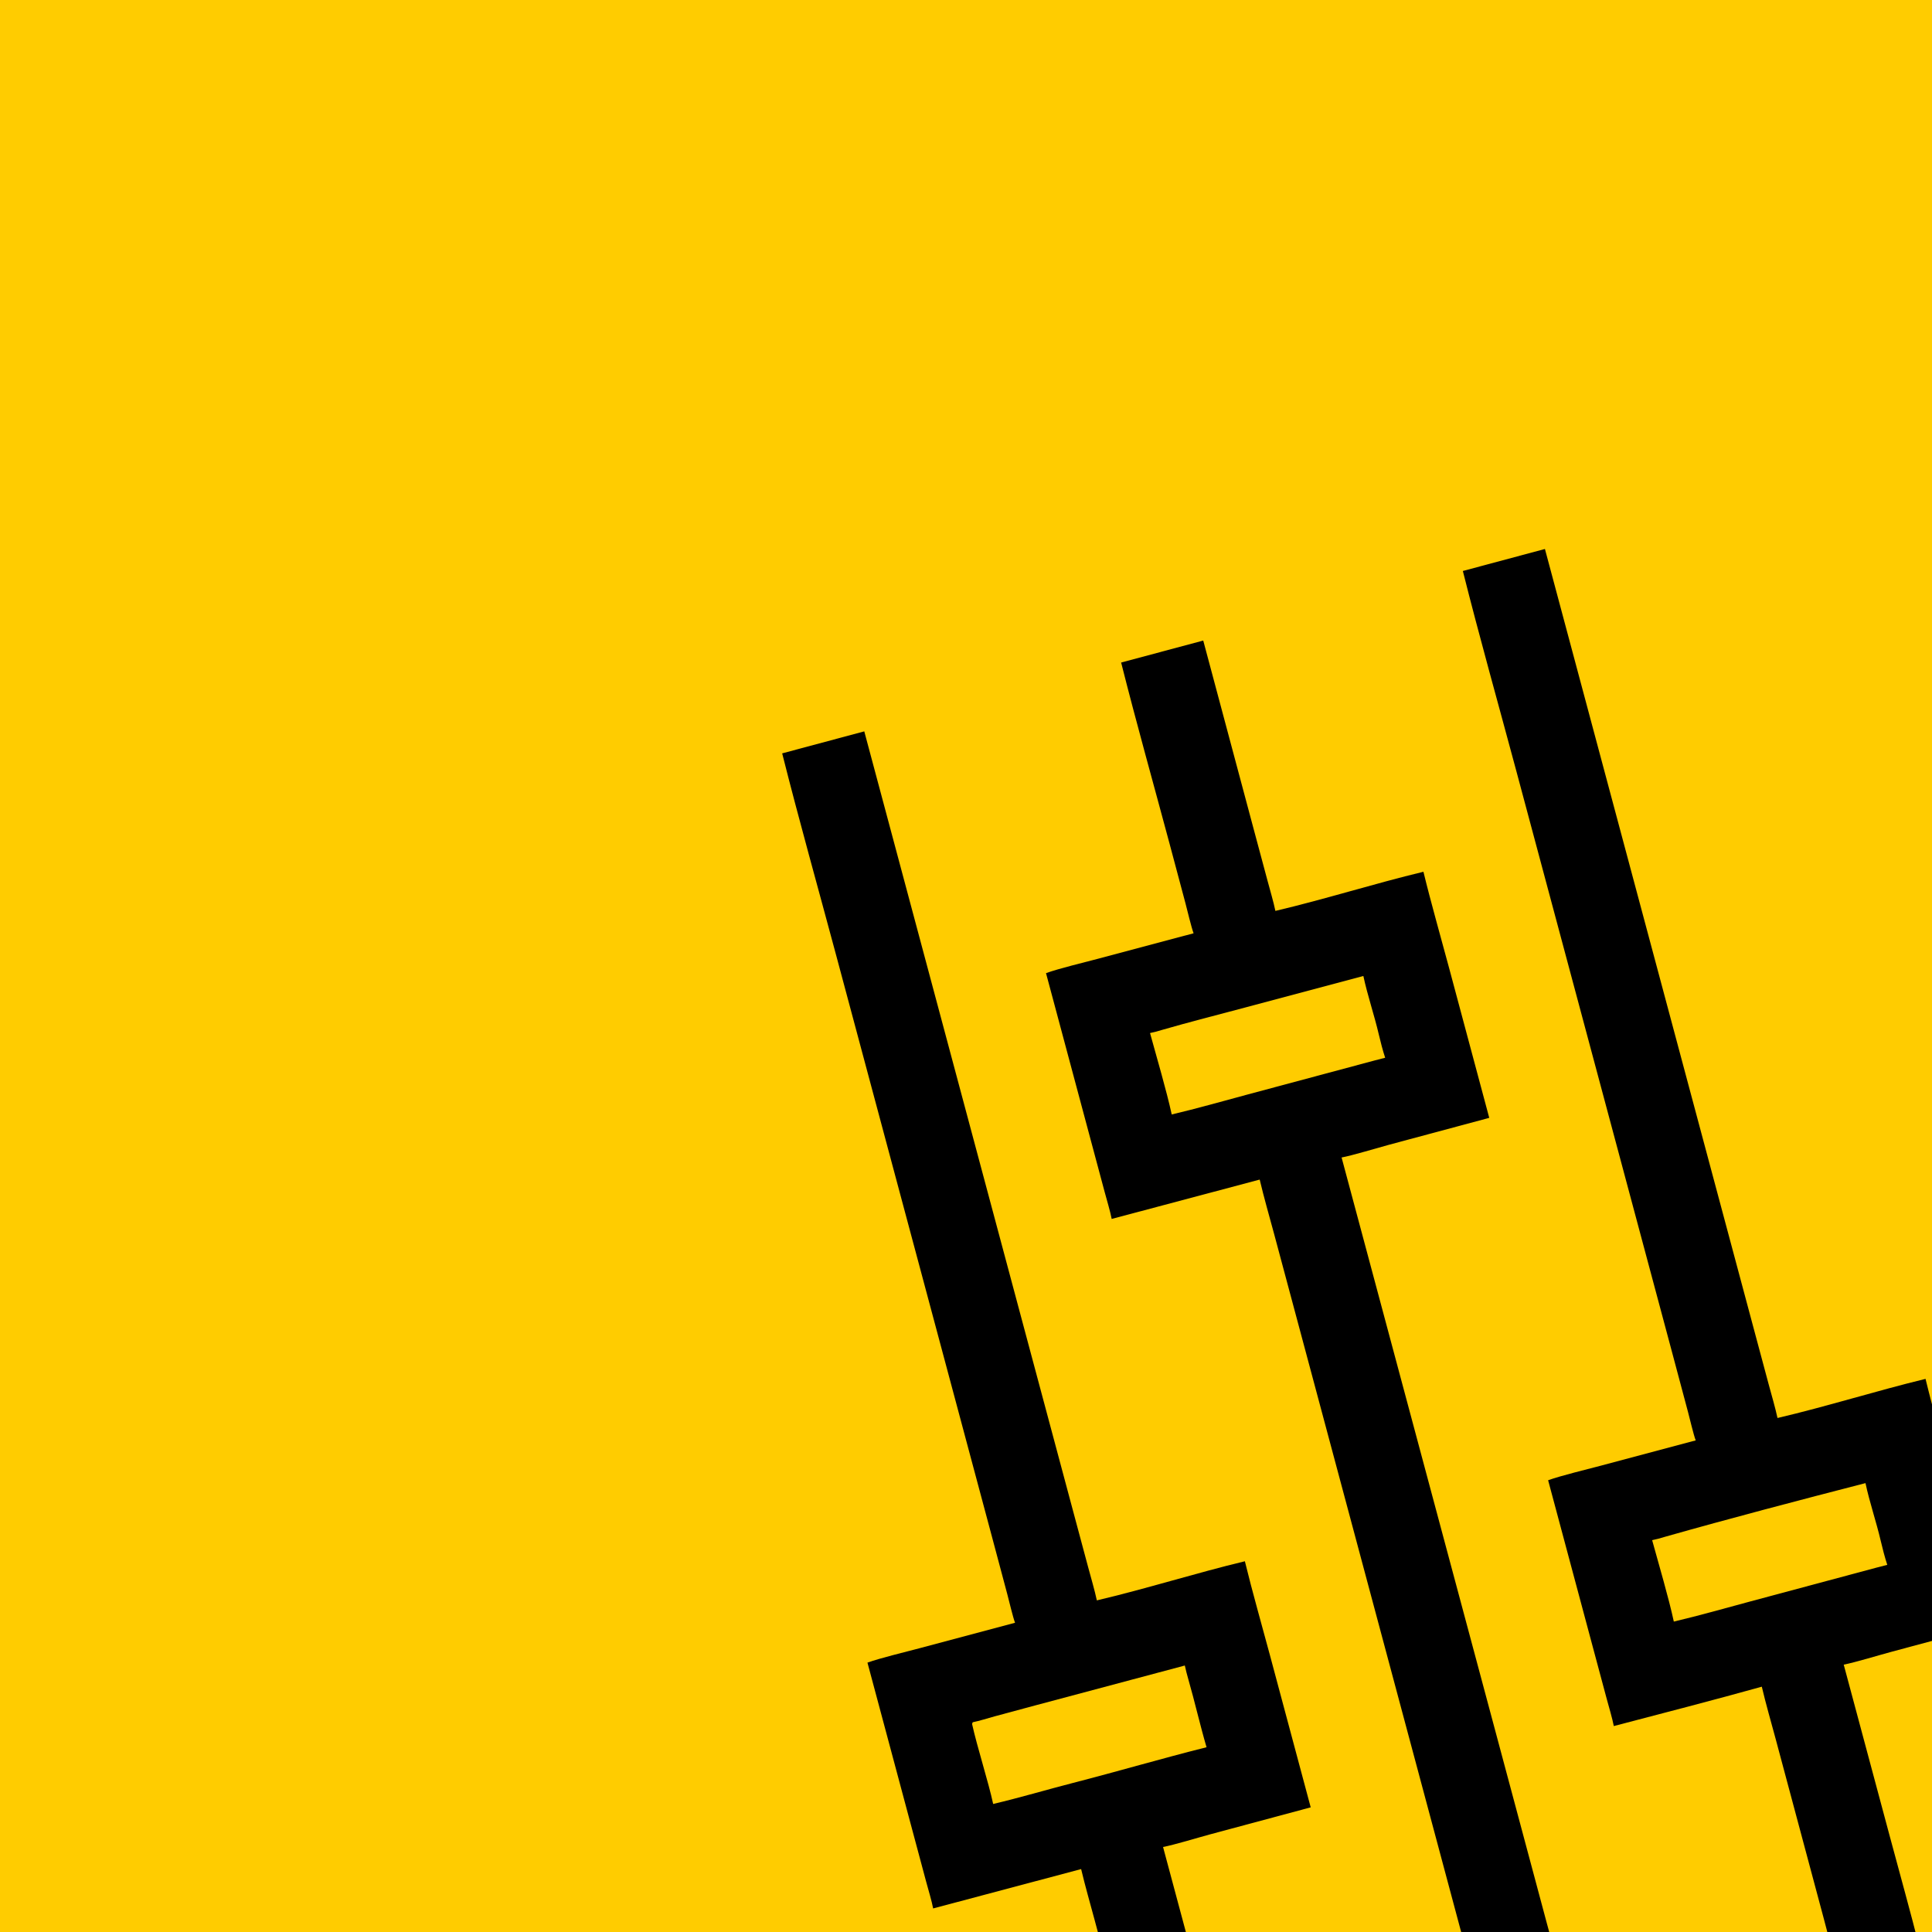
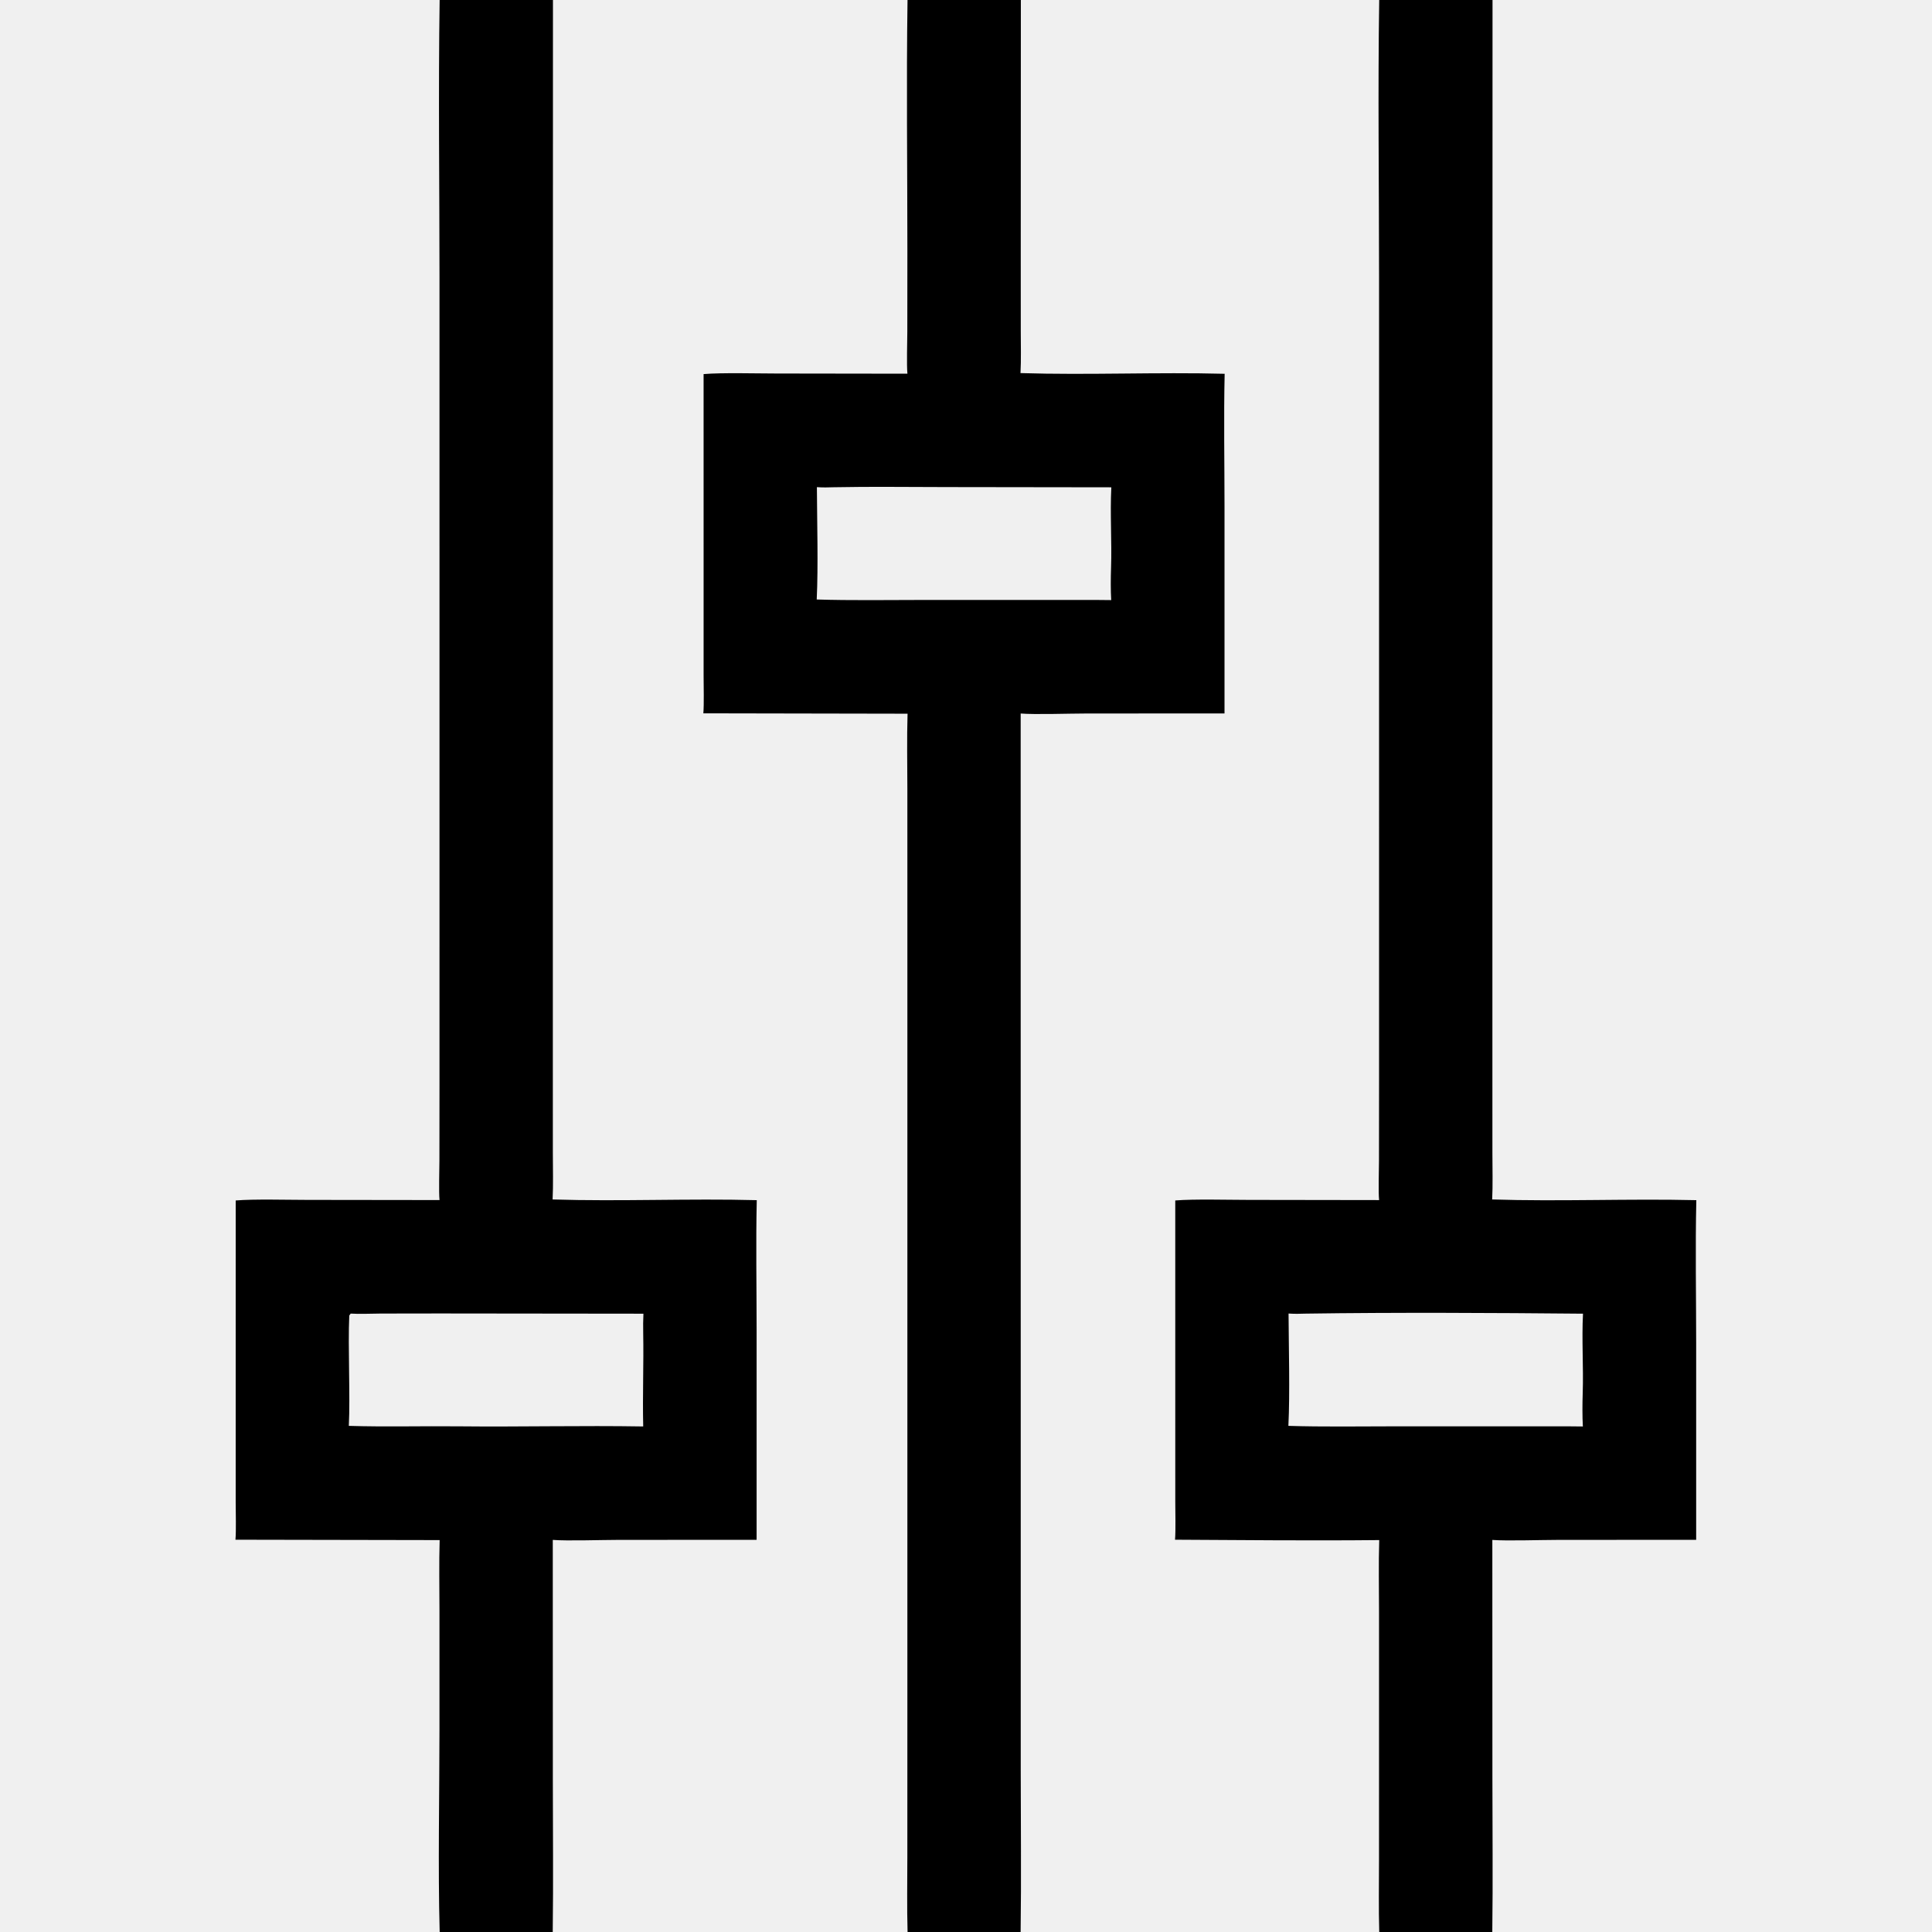
- <svg xmlns="http://www.w3.org/2000/svg" width="150" height="150" viewBox="0 0 150 150" fill="none">
-   <g clip-path="url(#clip0_230_5369)">
-     <rect width="150" height="150" fill="#FFCC00" />
-     <g clip-path="url(#clip1_230_5369)">
-       <path d="M113.575 44.331L119.948 42.623L132.404 89.14L136.124 103.023L137.329 107.515C137.547 108.326 137.833 109.291 138.005 110.093C141.815 109.203 145.685 107.981 149.498 107.056C150.143 109.705 150.957 112.532 151.665 115.177L154.609 126.162L146.813 128.256C145.877 128.507 144.001 129.08 143.146 129.241L146.713 142.537C147.489 145.435 148.316 148.39 149.052 151.294L142.694 152.997C142.304 151.701 141.952 150.28 141.599 148.964L139.661 141.728L137.857 134.994C137.503 133.678 137.094 132.27 136.786 130.954C133.033 132.001 129.07 133.021 125.295 134.011C125.194 133.459 124.893 132.45 124.742 131.887L123.652 127.824L120.196 114.926C121.226 114.556 123.19 114.089 124.308 113.79L131.655 111.832C131.485 111.391 131.198 110.155 131.057 109.628L129.819 104.99L125.778 89.907L117.732 59.879C116.358 54.755 114.865 49.463 113.575 44.331ZM128.272 119.578C128.789 121.473 129.553 124.029 129.955 125.899C131.912 125.44 133.971 124.851 135.918 124.329L145.695 121.709L146.528 121.495C146.337 120.917 146.157 120.219 146.017 119.62C145.672 118.141 145.149 116.627 144.836 115.149C139.767 116.456 134.266 117.899 129.235 119.326C128.882 119.433 128.633 119.506 128.272 119.578Z" fill="black" />
-       <path d="M60.728 58.491L67.102 56.783L79.53 103.193L83.261 117.119L84.477 121.651C84.698 122.475 84.984 123.439 85.159 124.254C88.97 123.36 92.844 122.129 96.652 121.216C97.23 123.593 97.962 126.135 98.597 128.508L101.763 140.322L93.963 142.416C93.037 142.665 91.144 143.243 90.299 143.399L93.92 156.896C94.679 159.729 95.485 162.615 96.206 165.454L89.847 167.157C88.772 163.545 87.762 159.426 86.778 155.751L84.995 149.099C84.646 147.801 84.246 146.415 83.939 145.115L72.449 148.171C72.345 147.604 72.065 146.686 71.906 146.092L70.81 142.003L67.349 129.086C68.341 128.727 70.28 128.266 71.366 127.975L78.808 125.992C78.642 125.559 78.346 124.297 78.208 123.78L76.99 119.216L72.974 104.224L64.917 74.159C63.532 68.992 62.033 63.667 60.728 58.491ZM77.109 140.06C79.184 139.571 81.237 138.958 83.302 138.427C86.763 137.539 90.212 136.522 93.676 135.655C93.166 133.917 92.765 132.128 92.263 130.385C92.163 130.035 92.065 129.665 91.989 129.31L80.531 132.366L77.221 133.258C76.734 133.391 75.994 133.625 75.521 133.716C75.504 133.76 75.488 133.803 75.471 133.846C75.87 135.655 76.744 138.353 77.109 140.06Z" fill="black" />
-       <path d="M87.045 51.44L93.419 49.732L97.236 64.002L98.405 68.359C98.599 69.085 98.871 70.002 99.021 70.722C102.832 69.828 106.706 68.598 110.515 67.684C111.108 70.124 111.858 72.73 112.51 75.164L115.625 86.79L107.826 88.884C106.912 89.13 104.99 89.715 104.161 89.867L115.418 131.86L120.083 149.273C120.893 152.295 121.757 155.375 122.523 158.402L116.164 160.106C115.753 158.733 115.376 157.214 115.003 155.822L112.937 148.109L106.759 125.049L100.83 102.92L98.92 95.796C98.551 94.428 98.124 92.952 97.803 91.582L86.311 94.638C86.212 94.096 85.913 93.096 85.765 92.544L84.676 88.481L81.212 75.554C82.213 75.192 84.209 74.716 85.302 74.424L92.67 72.46C92.495 71.998 92.179 70.659 92.035 70.114L90.802 65.496C89.559 60.857 88.216 56.085 87.045 51.44ZM89.288 80.206C89.809 82.118 90.561 84.636 90.972 86.527C92.918 86.071 94.965 85.486 96.902 84.966L106.711 82.338L107.544 82.123C107.36 81.568 107.187 80.899 107.052 80.323C106.702 78.817 106.173 77.282 105.851 75.777L96.629 78.235C94.531 78.797 92.326 79.352 90.252 79.953C89.9 80.06 89.649 80.134 89.288 80.206Z" fill="black" />
-     </g>
-   </g>
-   <defs>
-     <clipPath id="clip0_230_5369">
-       <rect width="150" height="150" fill="white" />
-     </clipPath>
-     <clipPath id="clip1_230_5369">
-       <rect width="112.5" height="112.5" fill="white" transform="translate(36 65.1171) rotate(-15)" />
-     </clipPath>
-   </defs>
+ <svg xmlns="http://www.w3.org/2000/svg" width="512" height="512" viewBox="0 0 512 512" fill="none">
+   <path d="M365.505 0H395.535L395.5 219.161V284.575L395.505 305.74C395.507 309.56 395.63 314.142 395.44 317.87C413.237 318.445 431.69 317.63 449.542 318.057C449.255 330.462 449.505 343.847 449.502 356.31V408.065L412.765 408.087C408.355 408.09 399.432 408.398 395.485 408.098L395.502 470.75C395.502 484.403 395.655 498.368 395.472 512H365.515C365.33 505.843 365.452 499.18 365.452 492.983L365.457 458.888V427.158C365.45 420.958 365.315 414.285 365.51 408.138C347.775 408.32 329.152 408.138 311.395 408.04C311.597 405.498 311.462 400.705 311.462 398.055L311.46 378.908L311.457 318.135C316.42 317.725 325.607 317.985 330.872 317.985L365.475 318.035C365.25 315.895 365.442 310.125 365.445 307.64L365.465 285.795L365.467 214.729L365.465 73.245C365.462 49.103 365.132 24.079 365.505 0ZM341.48 348.1C341.522 357.04 341.867 369.175 341.435 377.87C350.577 378.157 360.32 377.995 369.497 377.992H415.562L419.475 378.03C419.317 375.267 419.347 371.985 419.437 369.188C419.665 362.278 419.15 355.01 419.512 348.14C395.69 347.918 369.81 347.78 346.012 348.125C344.332 348.18 343.152 348.21 341.48 348.1Z" fill="black" />
+   <path d="M116.509 0H146.539L146.507 218.658L146.509 284.272L146.512 305.628C146.514 309.508 146.637 314.085 146.445 317.872C164.254 318.43 182.736 317.582 200.55 318.057C200.292 329.185 200.512 341.222 200.511 352.402L200.51 408.065L163.756 408.085C159.393 408.09 150.388 408.397 146.492 408.09L146.509 471.688C146.509 485.035 146.654 498.672 146.479 512H116.518C116.048 494.855 116.461 475.555 116.464 458.242L116.462 426.9C116.454 420.78 116.33 414.22 116.514 408.14L62.399 408.04C62.611 405.428 62.461 401.06 62.461 398.263L62.46 378.995L62.463 318.138C67.245 317.728 76.31 317.985 81.427 317.985L116.48 318.03C116.259 315.932 116.445 310.038 116.449 307.6L116.47 286.103L116.472 215.467L116.47 73.811C116.468 49.464 116.149 24.291 116.509 0ZM92.441 377.872C102.138 378.17 111.885 377.892 121.588 377.992C137.848 378.162 154.207 377.755 170.457 378.025C170.266 369.782 170.607 361.445 170.455 353.193C170.425 351.538 170.432 349.795 170.515 348.142L116.548 348.082L100.943 348.105C98.65 348.115 95.119 348.272 92.931 348.115C92.807 348.287 92.683 348.458 92.559 348.63C92.183 357.053 92.846 369.94 92.441 377.872Z" fill="black" />
+   <path d="M240.505 0H270.538L270.51 67.23L270.515 87.76C270.515 91.181 270.63 95.532 270.44 98.873C288.248 99.43 306.728 98.59 324.545 99.058C324.283 110.482 324.508 122.819 324.508 134.29V189.065L287.755 189.086C283.448 189.09 274.31 189.399 270.488 189.09L270.505 386.953V468.995C270.505 483.232 270.675 497.792 270.475 512H240.516C240.328 505.48 240.456 498.36 240.457 491.802L240.463 455.46L240.466 346.81L240.466 242.546L240.461 208.981C240.453 202.53 240.313 195.54 240.514 189.139L186.396 189.038C186.599 186.538 186.465 181.79 186.464 179.187L186.463 160.046L186.46 99.138C191.288 98.723 200.624 98.986 205.773 98.985L240.476 99.034C240.248 96.796 240.439 90.536 240.448 87.971L240.466 66.219C240.468 44.36 240.184 21.802 240.505 0ZM216.484 129.098C216.524 138.118 216.861 150.075 216.438 158.871C225.532 159.157 235.219 158.996 244.348 158.993H290.563L294.48 159.03C294.325 156.374 294.35 153.231 294.438 150.542C294.673 143.508 294.155 136.135 294.513 129.141L251.075 129.082C241.19 129.082 230.844 128.923 221.019 129.124C219.343 129.18 218.153 129.209 216.484 129.098Z" fill="black" />
</svg>
